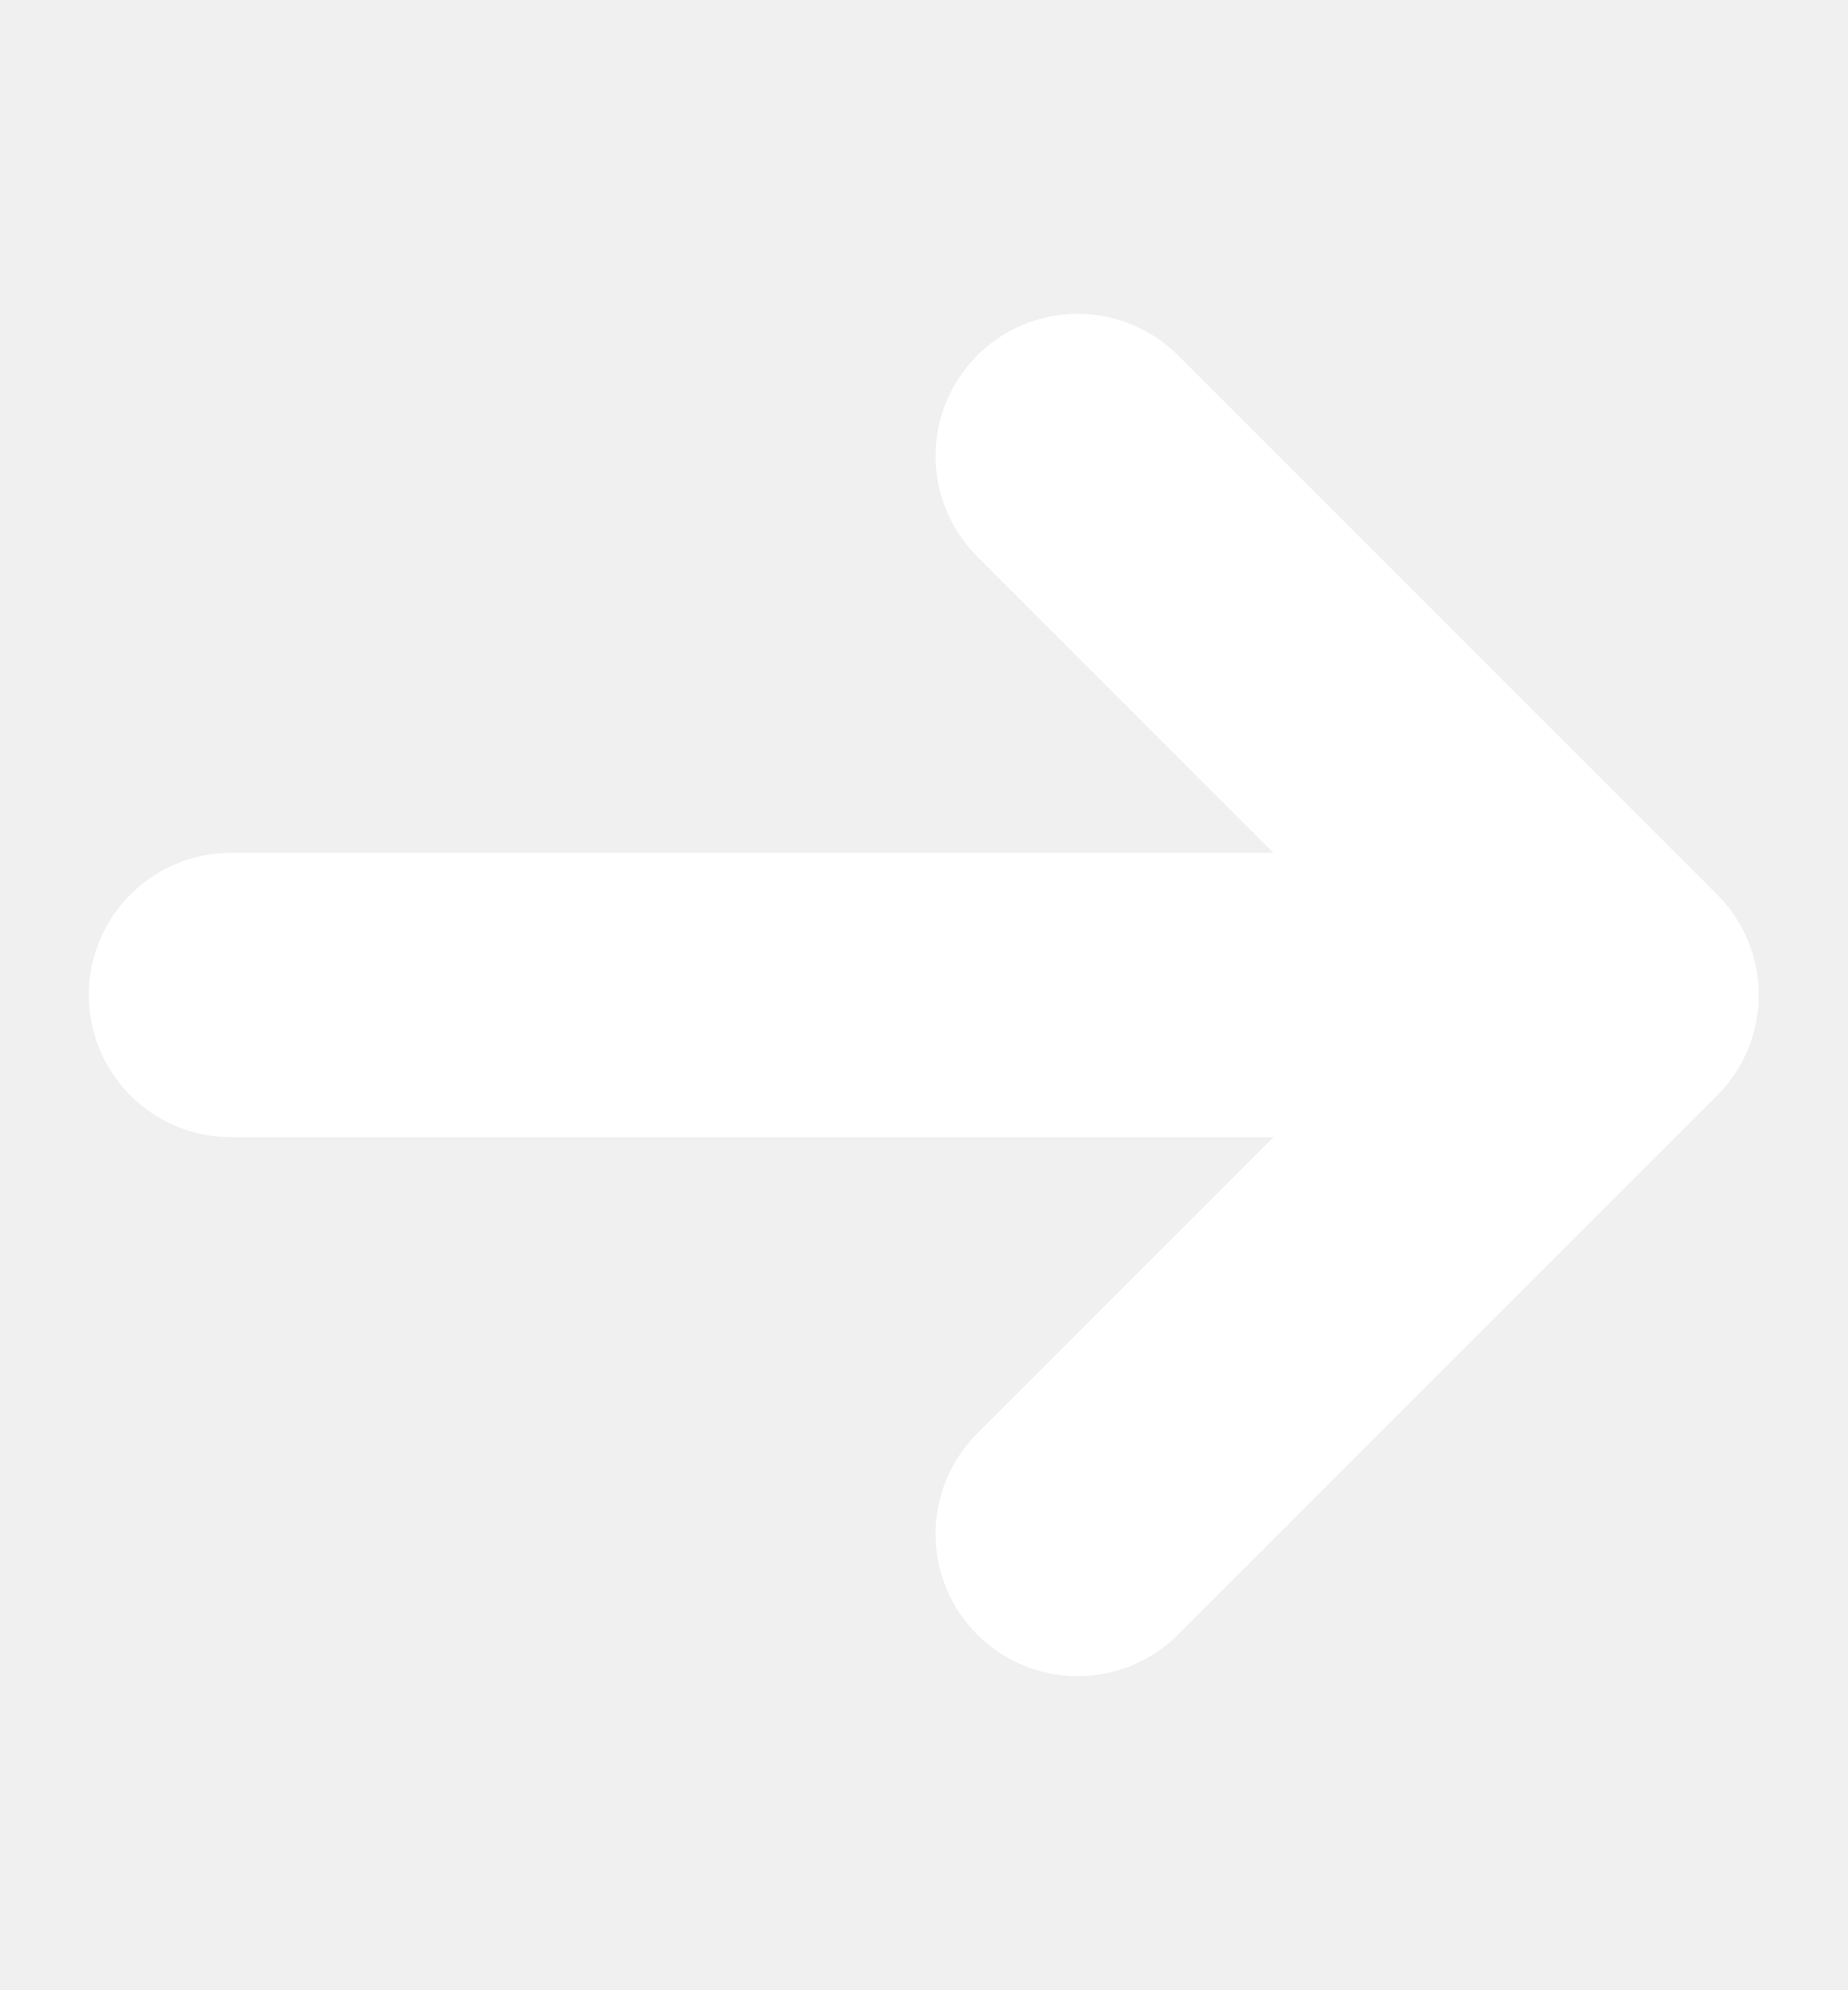
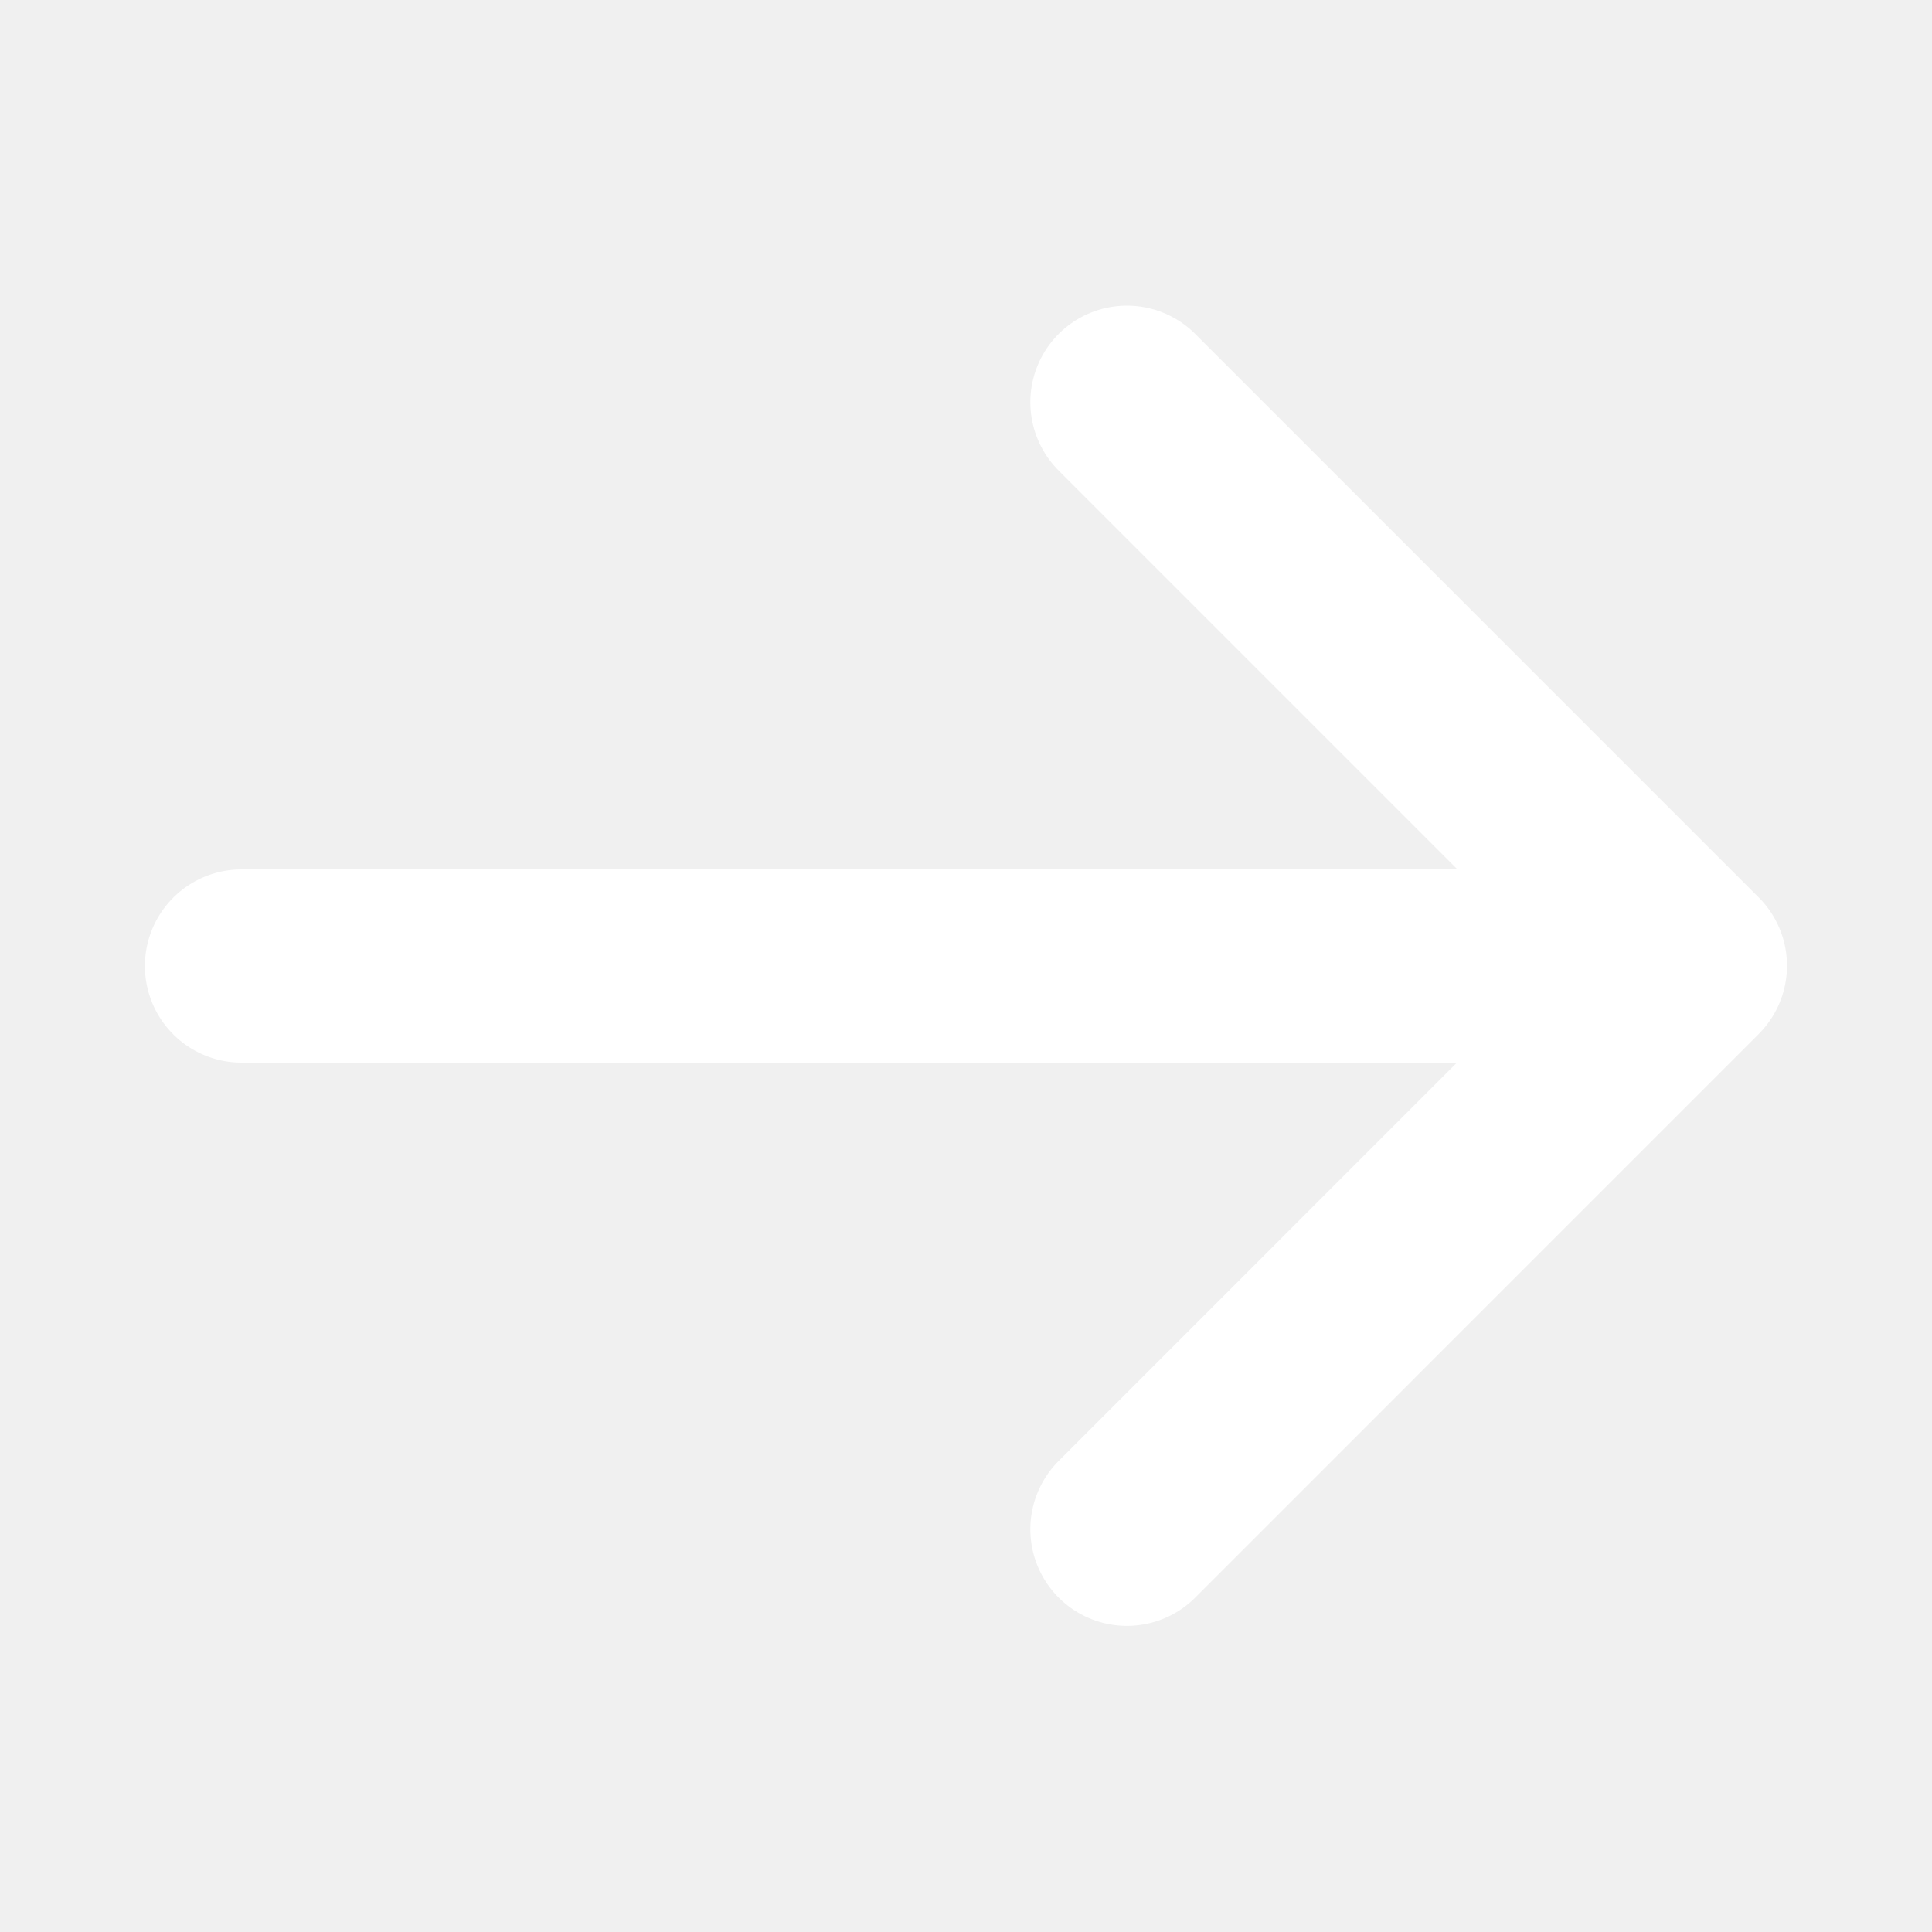
- <svg xmlns="http://www.w3.org/2000/svg" width="13" height="14" viewBox="0 0 13 14" fill="none">
-   <path d="M7.583 3.208L11.375 7L7.583 10.792" stroke="white" stroke-width="2" stroke-linecap="round" stroke-linejoin="round" />
-   <path d="M11.104 7L1.625 7" stroke="white" stroke-width="2" stroke-linecap="round" />
+ <svg xmlns="http://www.w3.org/2000/svg" width="20" height="20" viewBox="0 0 20 20" fill="none">
+   <path d="M11.666 4.164L17.499 9.997L11.666 15.831" stroke="white" stroke-width="2" stroke-linecap="round" stroke-linejoin="round" />
+   <path d="M17.083 10L2.5 10" stroke="white" stroke-width="2" stroke-linecap="round" />
</svg>
